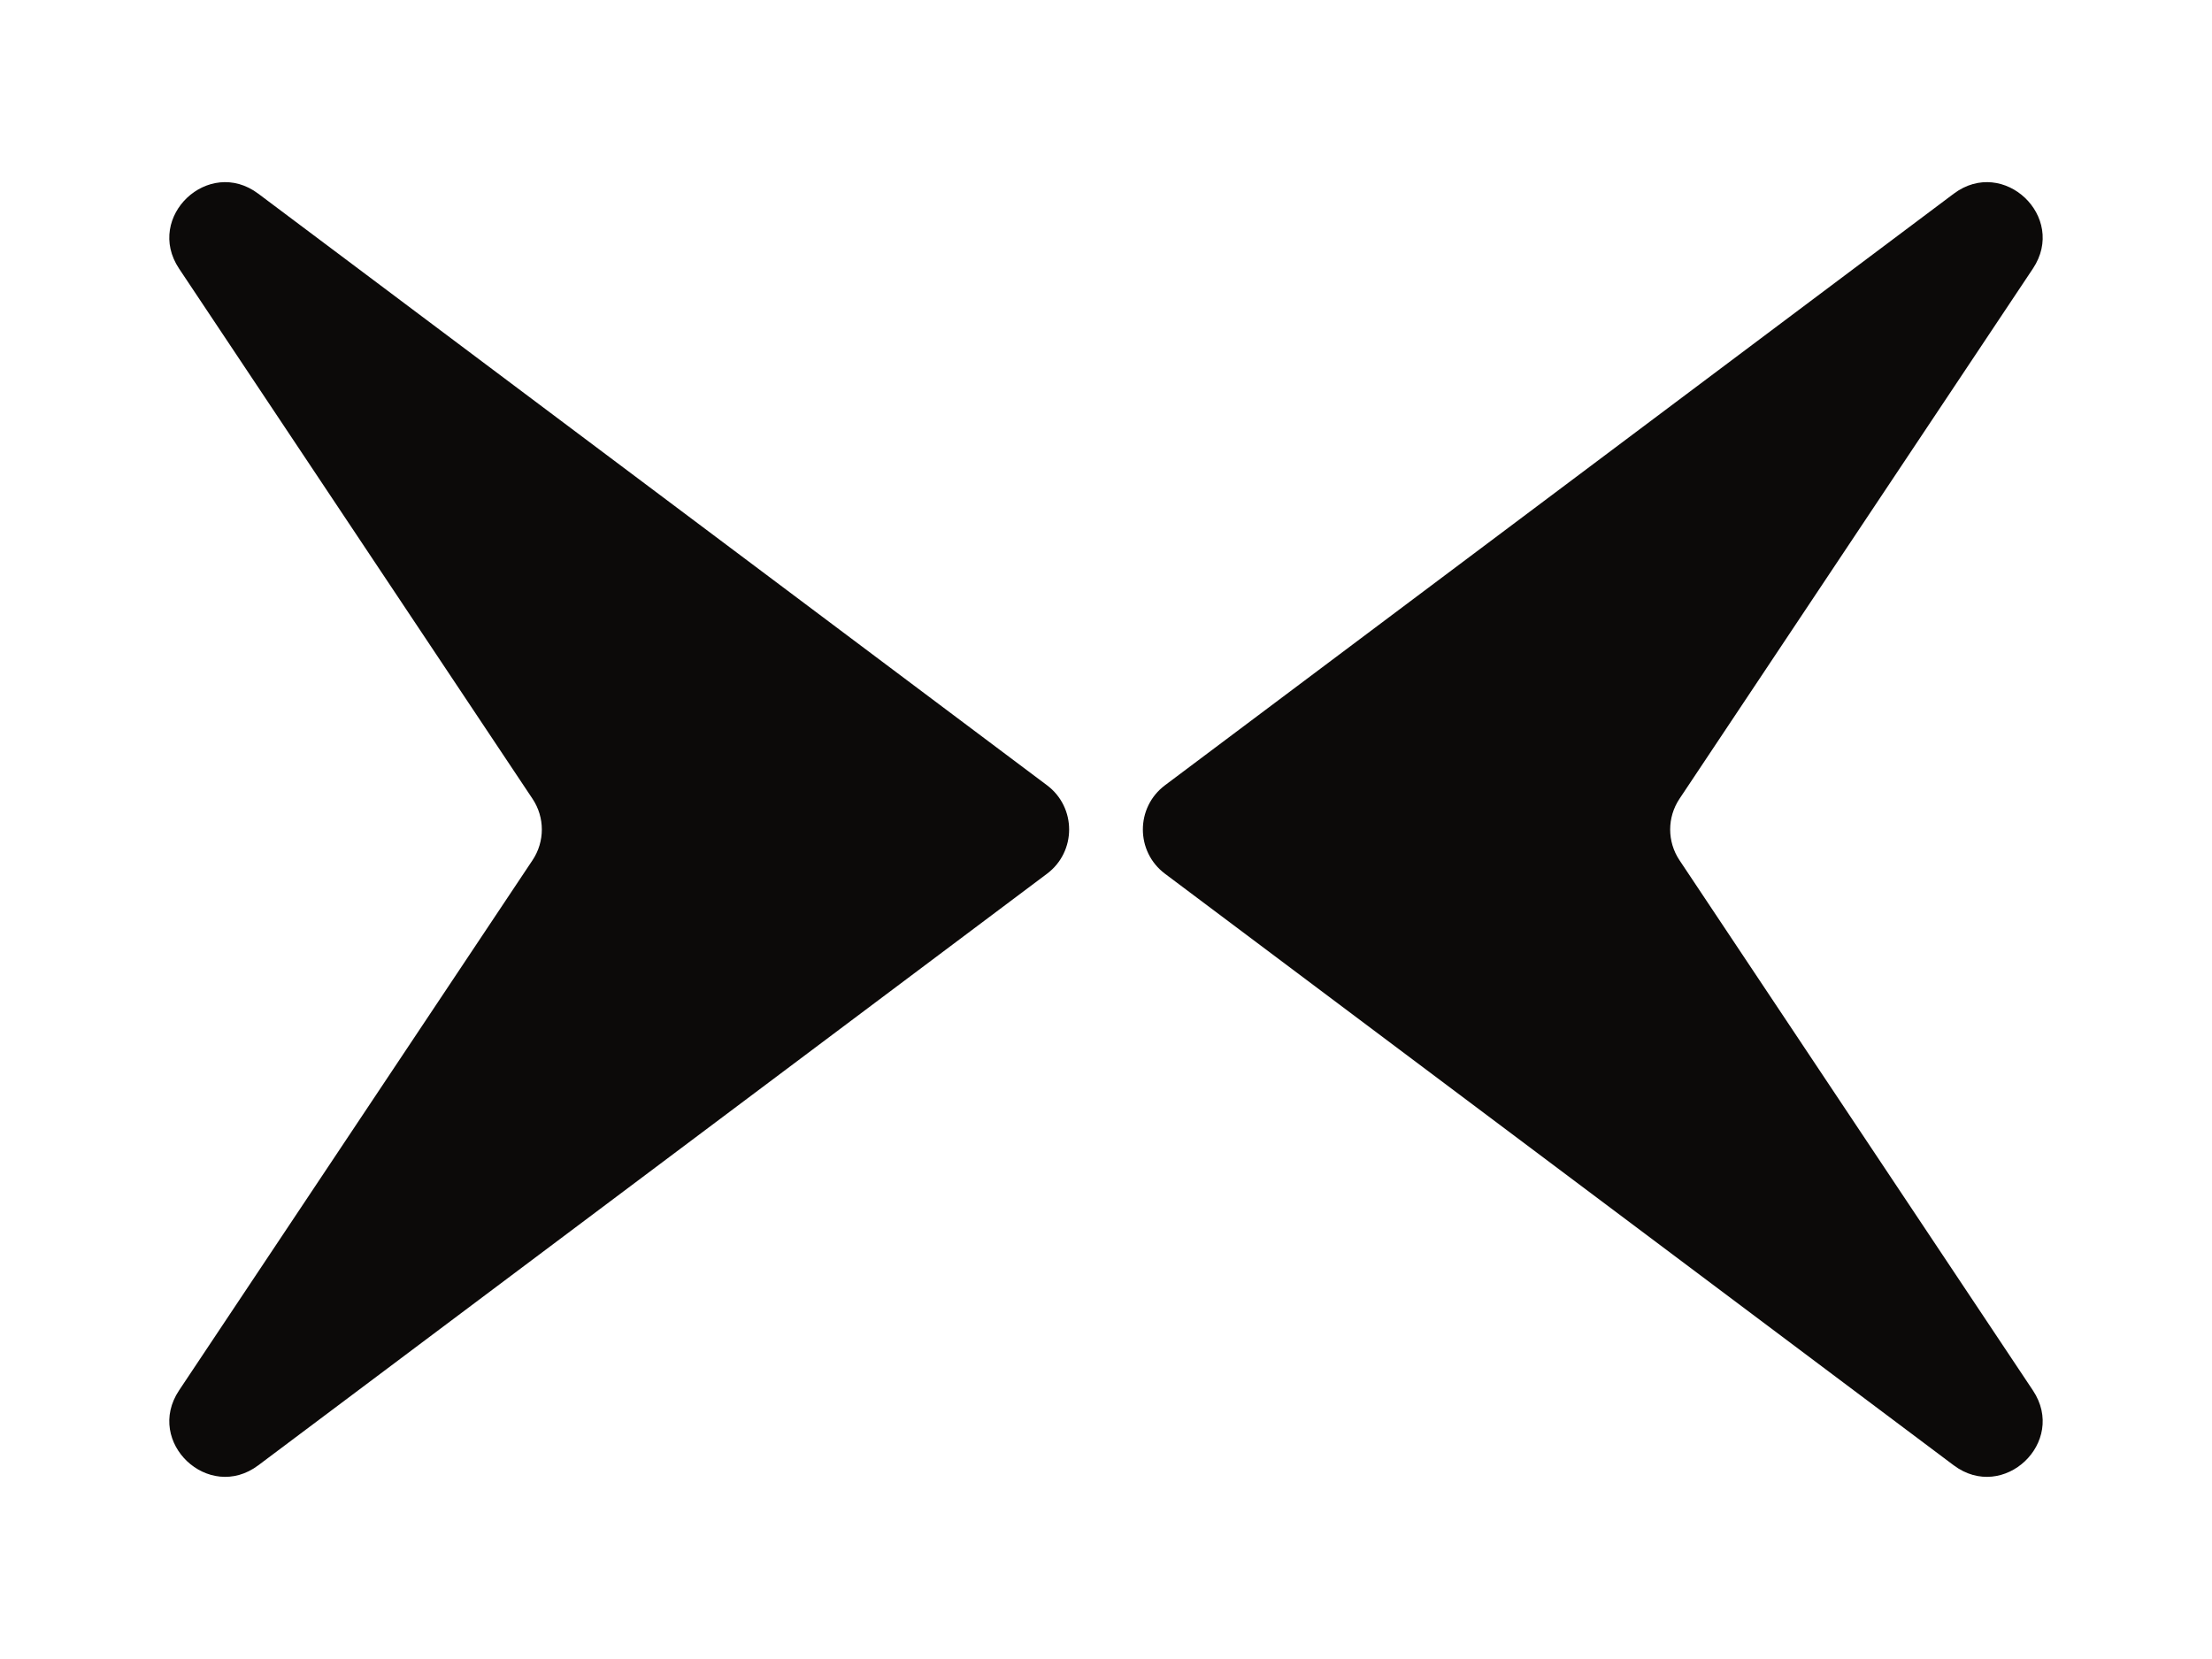
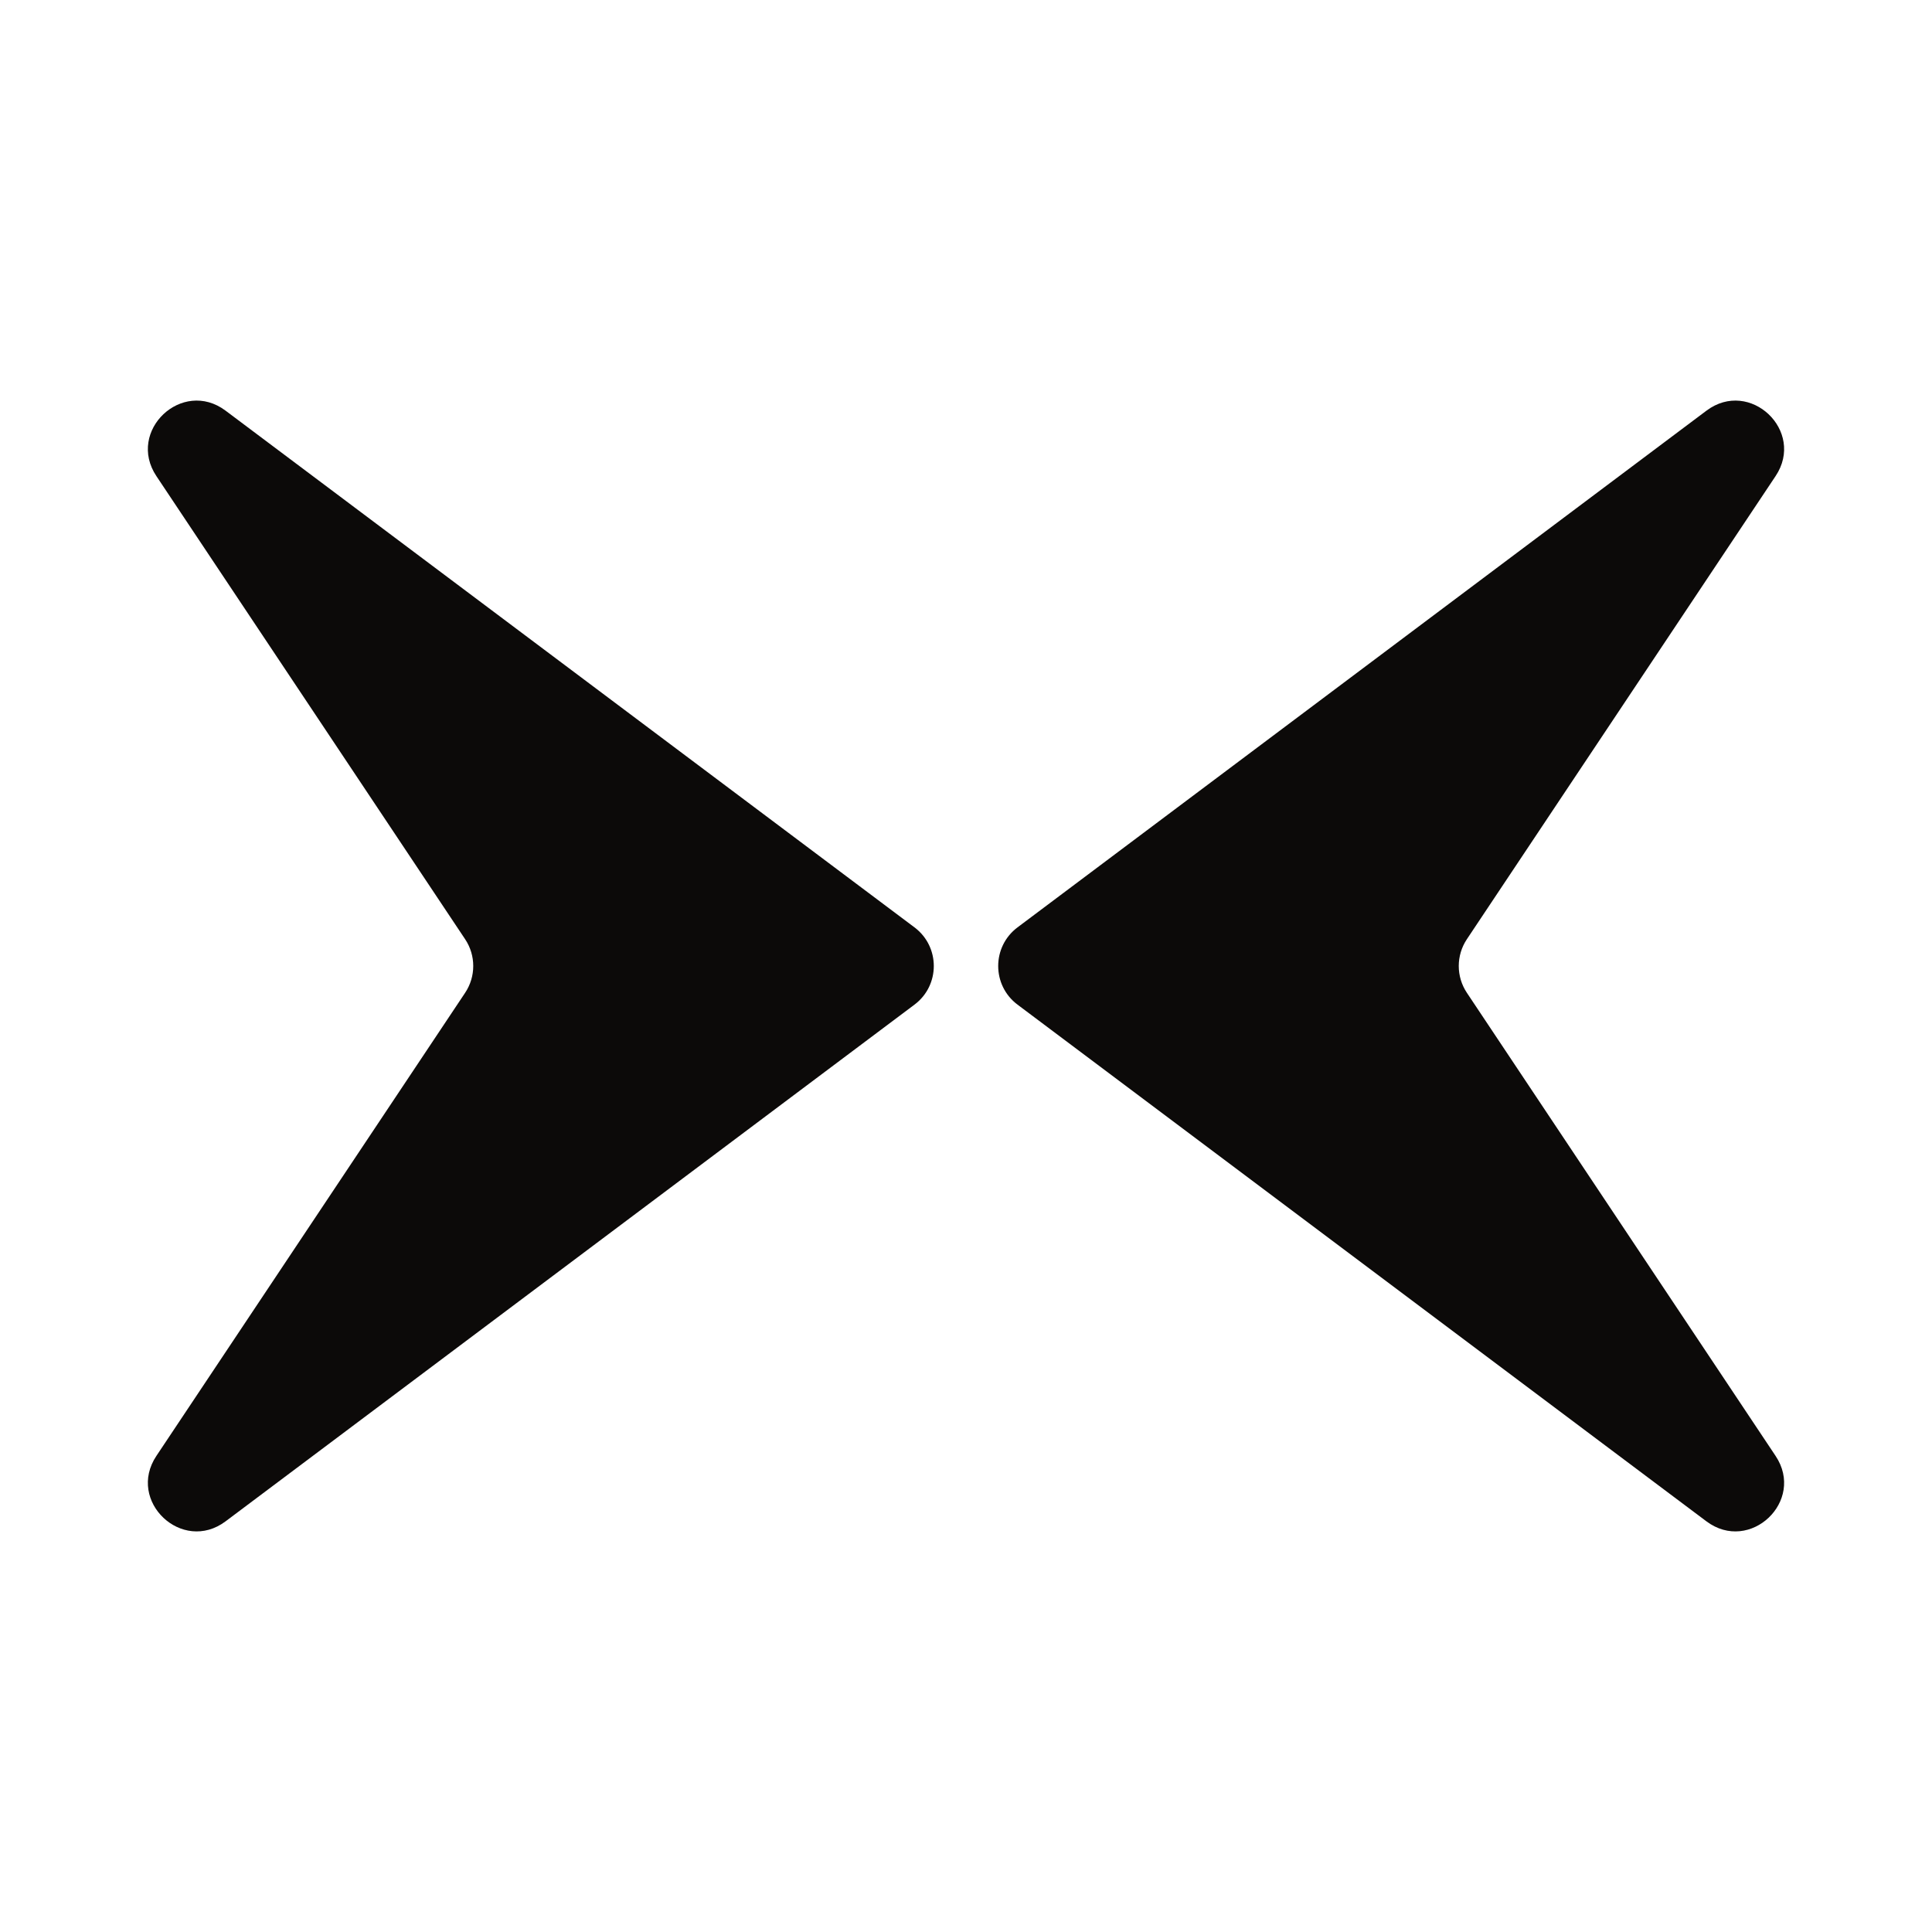
- <svg xmlns="http://www.w3.org/2000/svg" width="60" height="45" viewBox="0 0 60 45" fill="none">
+ <svg xmlns="http://www.w3.org/2000/svg" width="56" height="56" viewBox="0 0 60 45" fill="none">
  <path d="M4.857 7.286C3.922 5.883 5.656 4.242 7.006 5.254L28.4 21.3C29.2 21.9 29.2 23.1 28.4 23.7L7.006 39.746C5.656 40.758 3.922 39.117 4.857 37.714L14.445 23.332C14.781 22.828 14.781 22.172 14.445 21.668L4.857 7.286Z" fill="#0C0A09" style="fill:#0C0A09;fill:color(display-p3 0.047 0.039 0.035);fill-opacity:1;" />
  <path d="M55.142 37.714C56.078 39.117 54.344 40.758 52.994 39.746L31.6 23.7C30.8 23.1 30.8 21.9 31.6 21.3L52.995 5.254C54.344 4.242 56.078 5.883 55.142 7.286L45.555 21.668C45.219 22.172 45.219 22.828 45.555 23.332L55.142 37.714Z" fill="#0C0A09" style="fill:#0C0A09;fill:color(display-p3 0.047 0.039 0.035);fill-opacity:1;" />
</svg>
